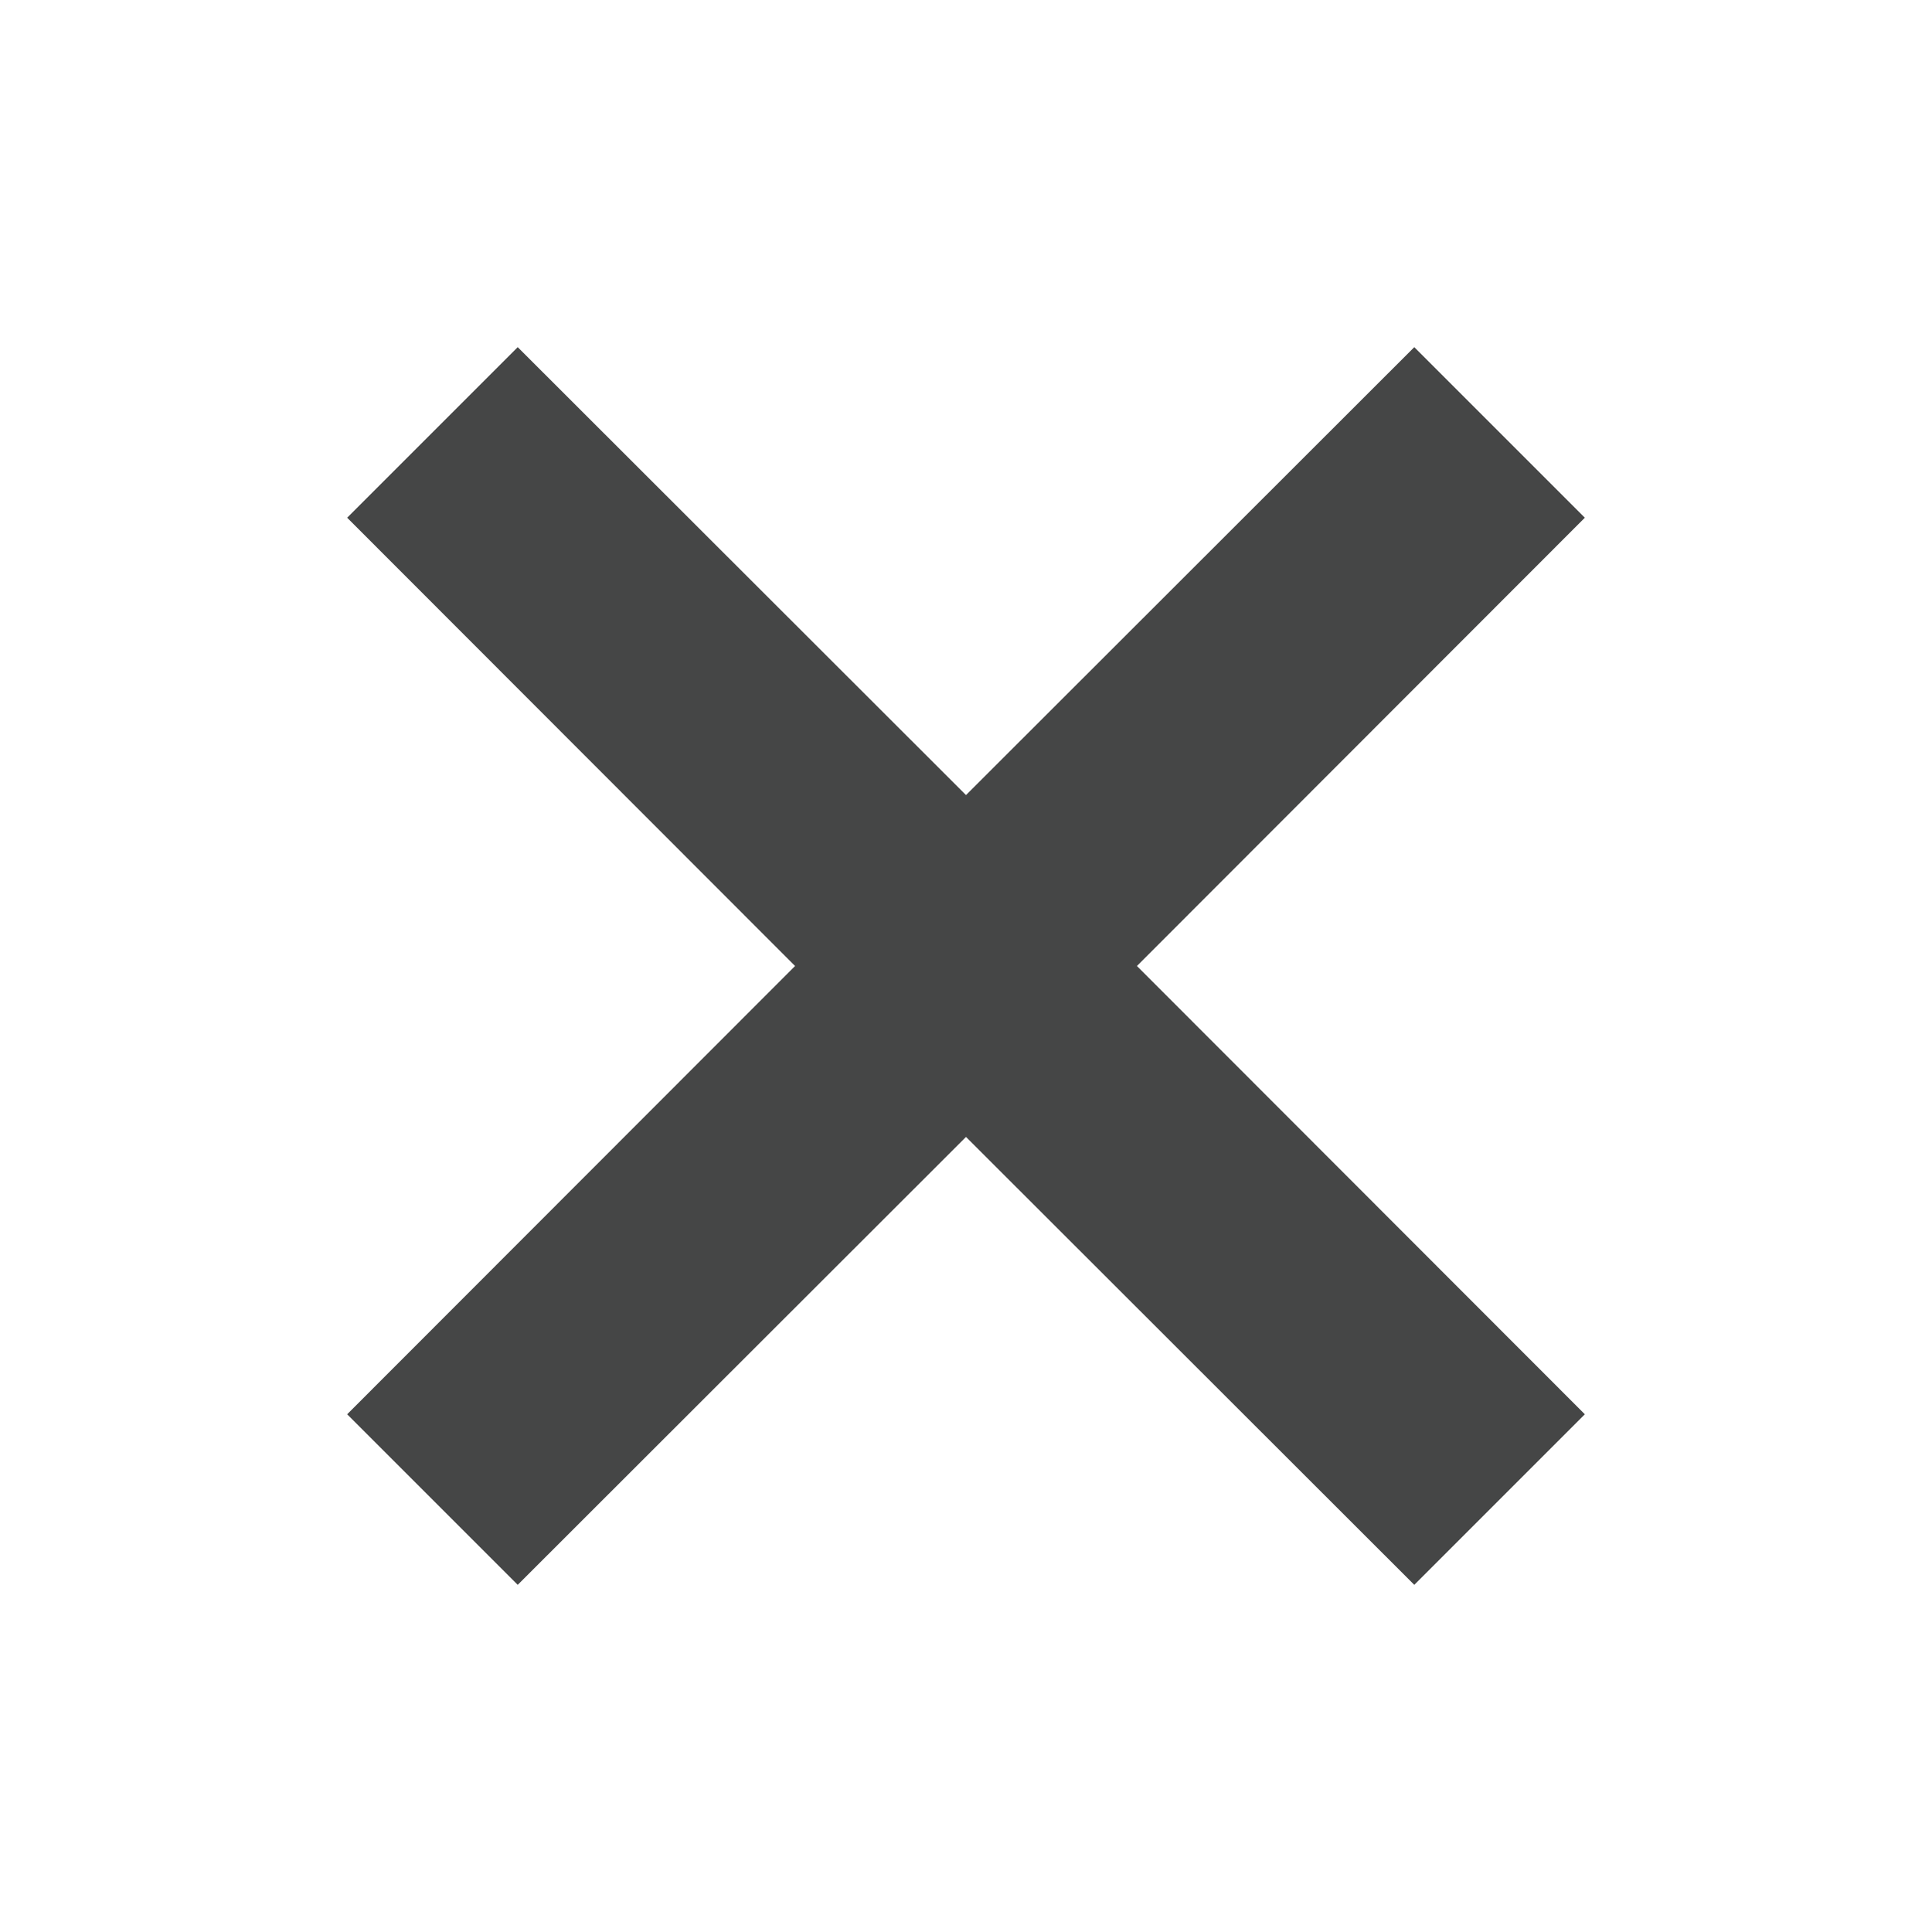
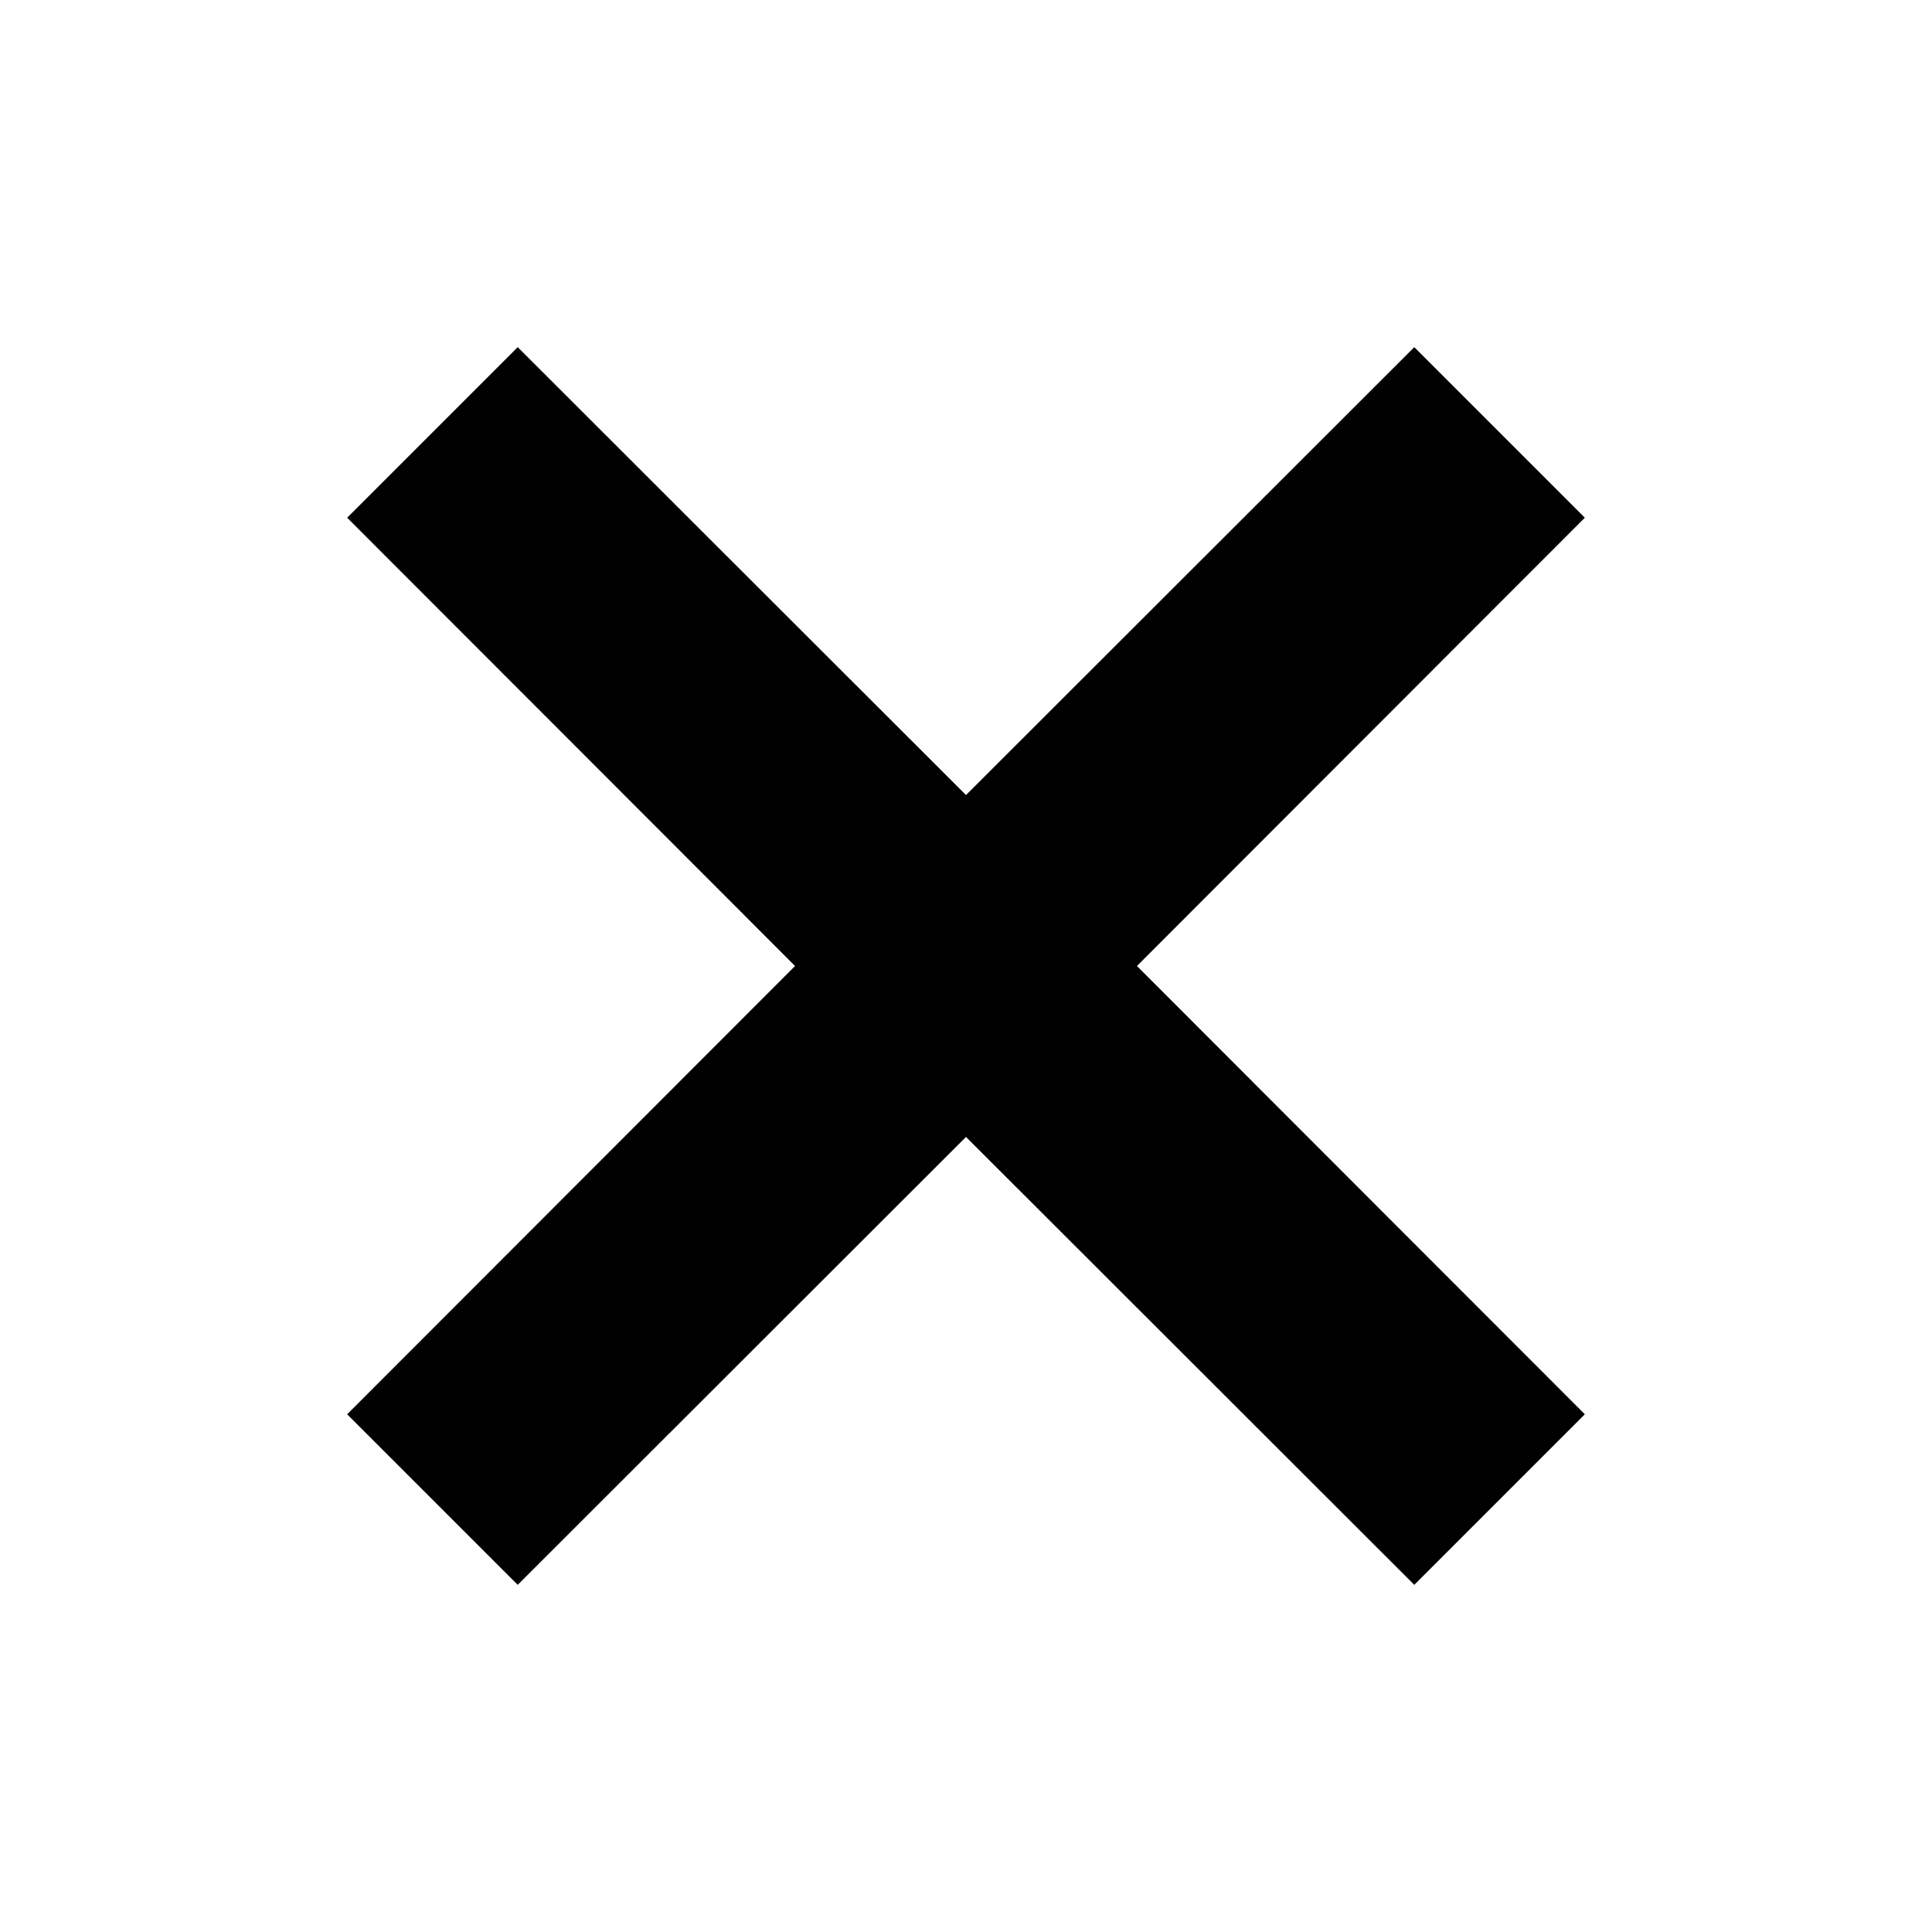
- <svg xmlns="http://www.w3.org/2000/svg" fill="#454646" width="512" height="512" viewBox="0 0 512 512">
+ <svg xmlns="http://www.w3.org/2000/svg" width="512" height="512" viewBox="0 0 512 512">
  <path d="M420 137.2L374.8 92 256 210.7 137.2 92 92 137.2 210.7 256 92 374.8l45.2 45.2L256 301.3 374.8 420l45.2-45.2L301.3 256z" />
</svg>
